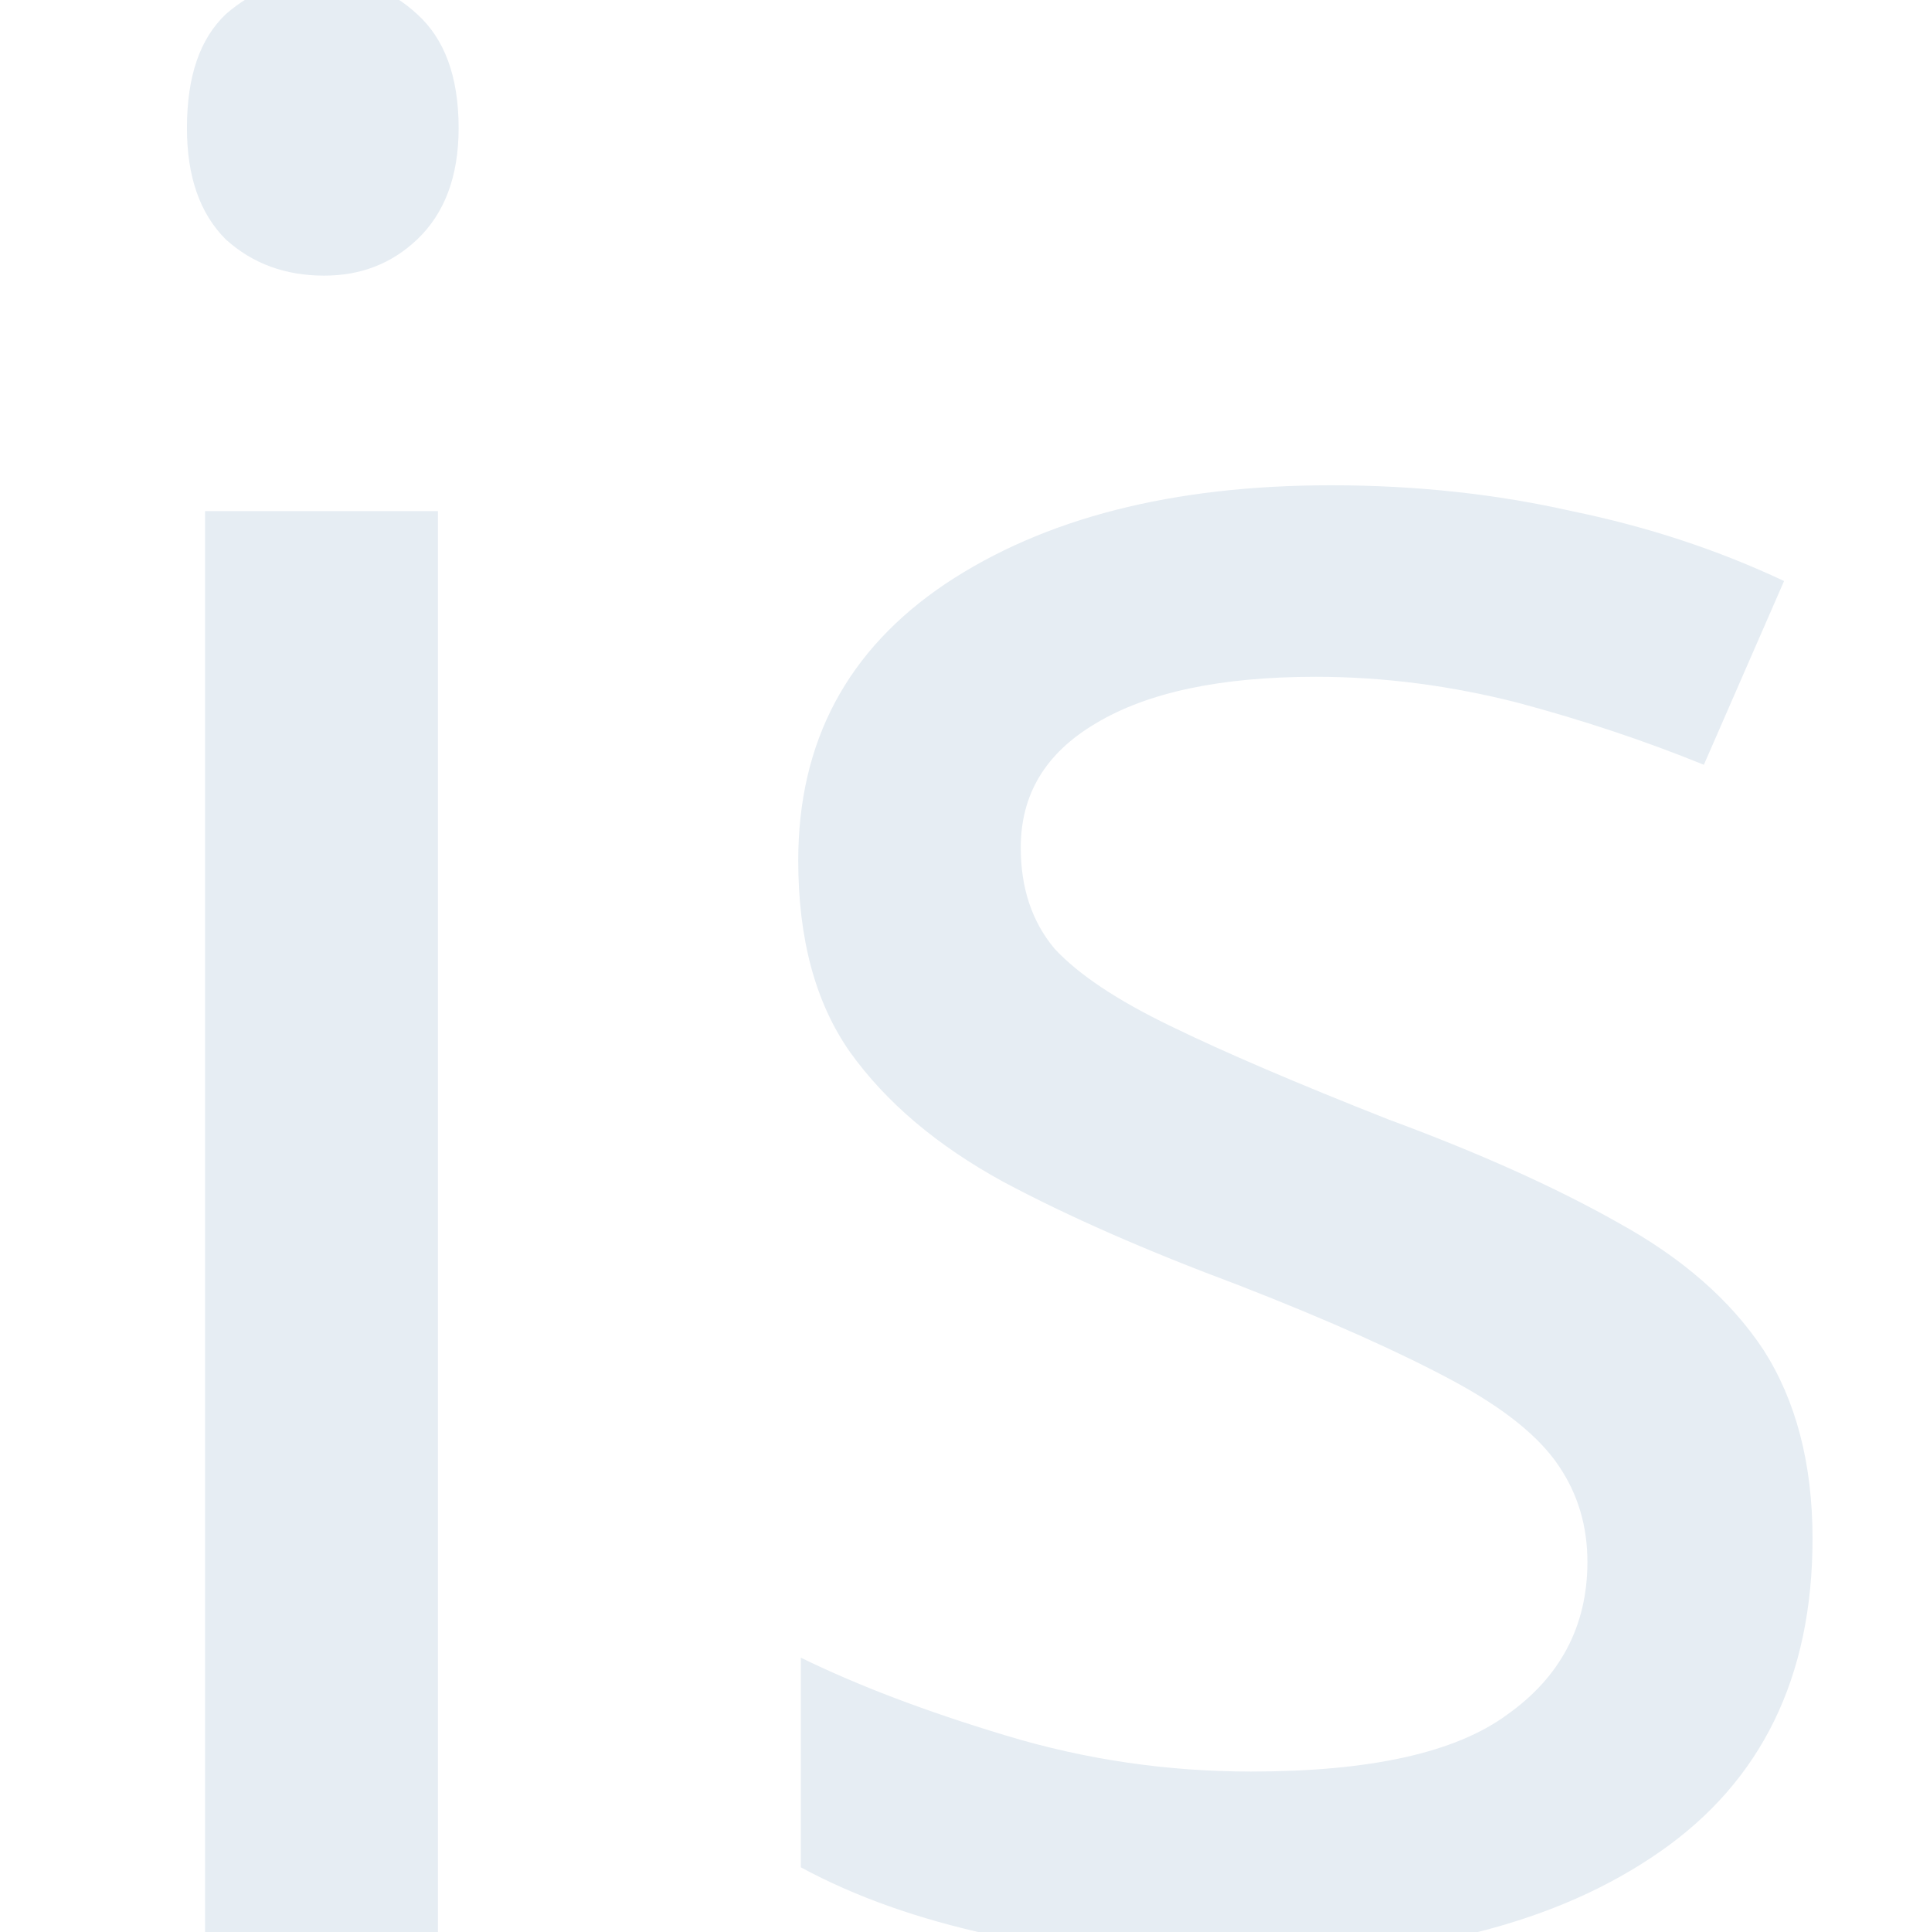
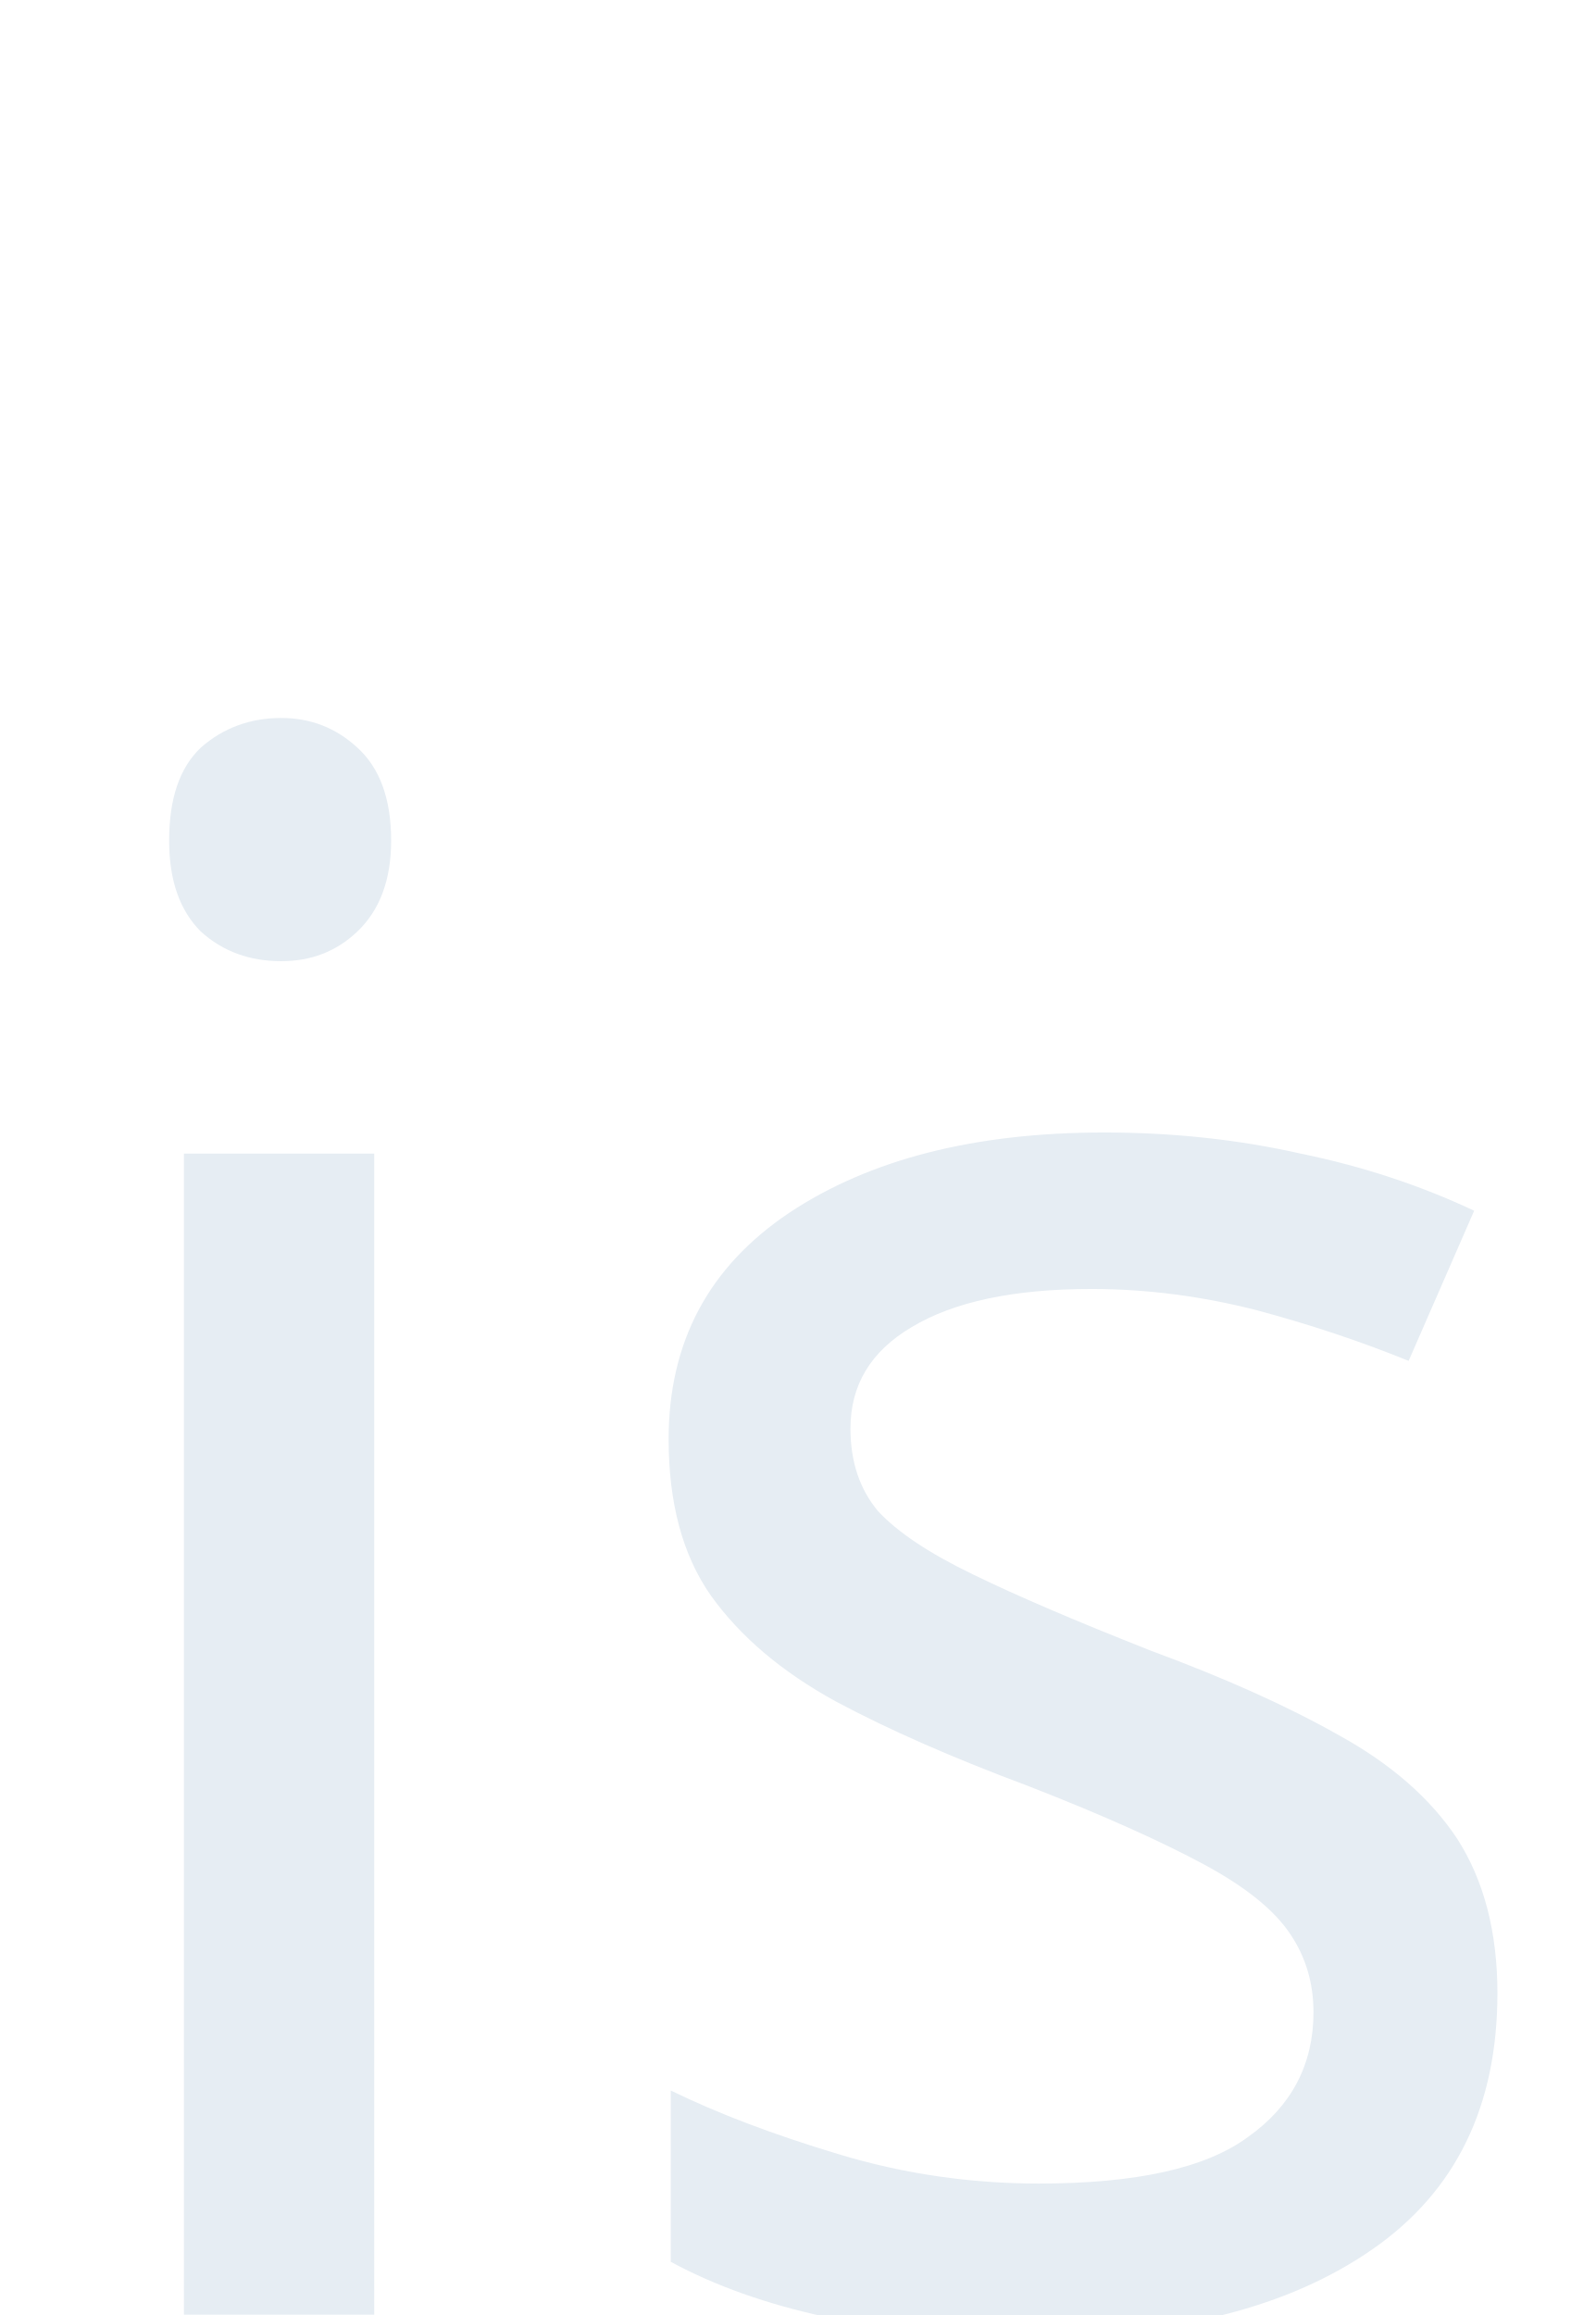
- <svg xmlns="http://www.w3.org/2000/svg" width="11.552" height="11.664">
-   <text x="5.776" y="11.664" font-size="16" font-family="-apple-system, BlinkMacSystemFont, Segoe UI, Noto Sans, Helvetica, Arial, sans-serif, Apple Color Emoji, Segoe UI Emoji" text-anchor="middle" fill="#e6edf3">is</text>
+ <svg xmlns="http://www.w3.org/2000/svg" width="11.792" height="17.104">
+   <text x="5.896" y="17.104" font-size="16" font-family="-apple-system, BlinkMacSystemFont, Segoe UI, Noto Sans, Helvetica, Arial, sans-serif, Apple Color Emoji, Segoe UI Emoji" text-anchor="middle" fill="#e6edf3">is</text>
</svg>
